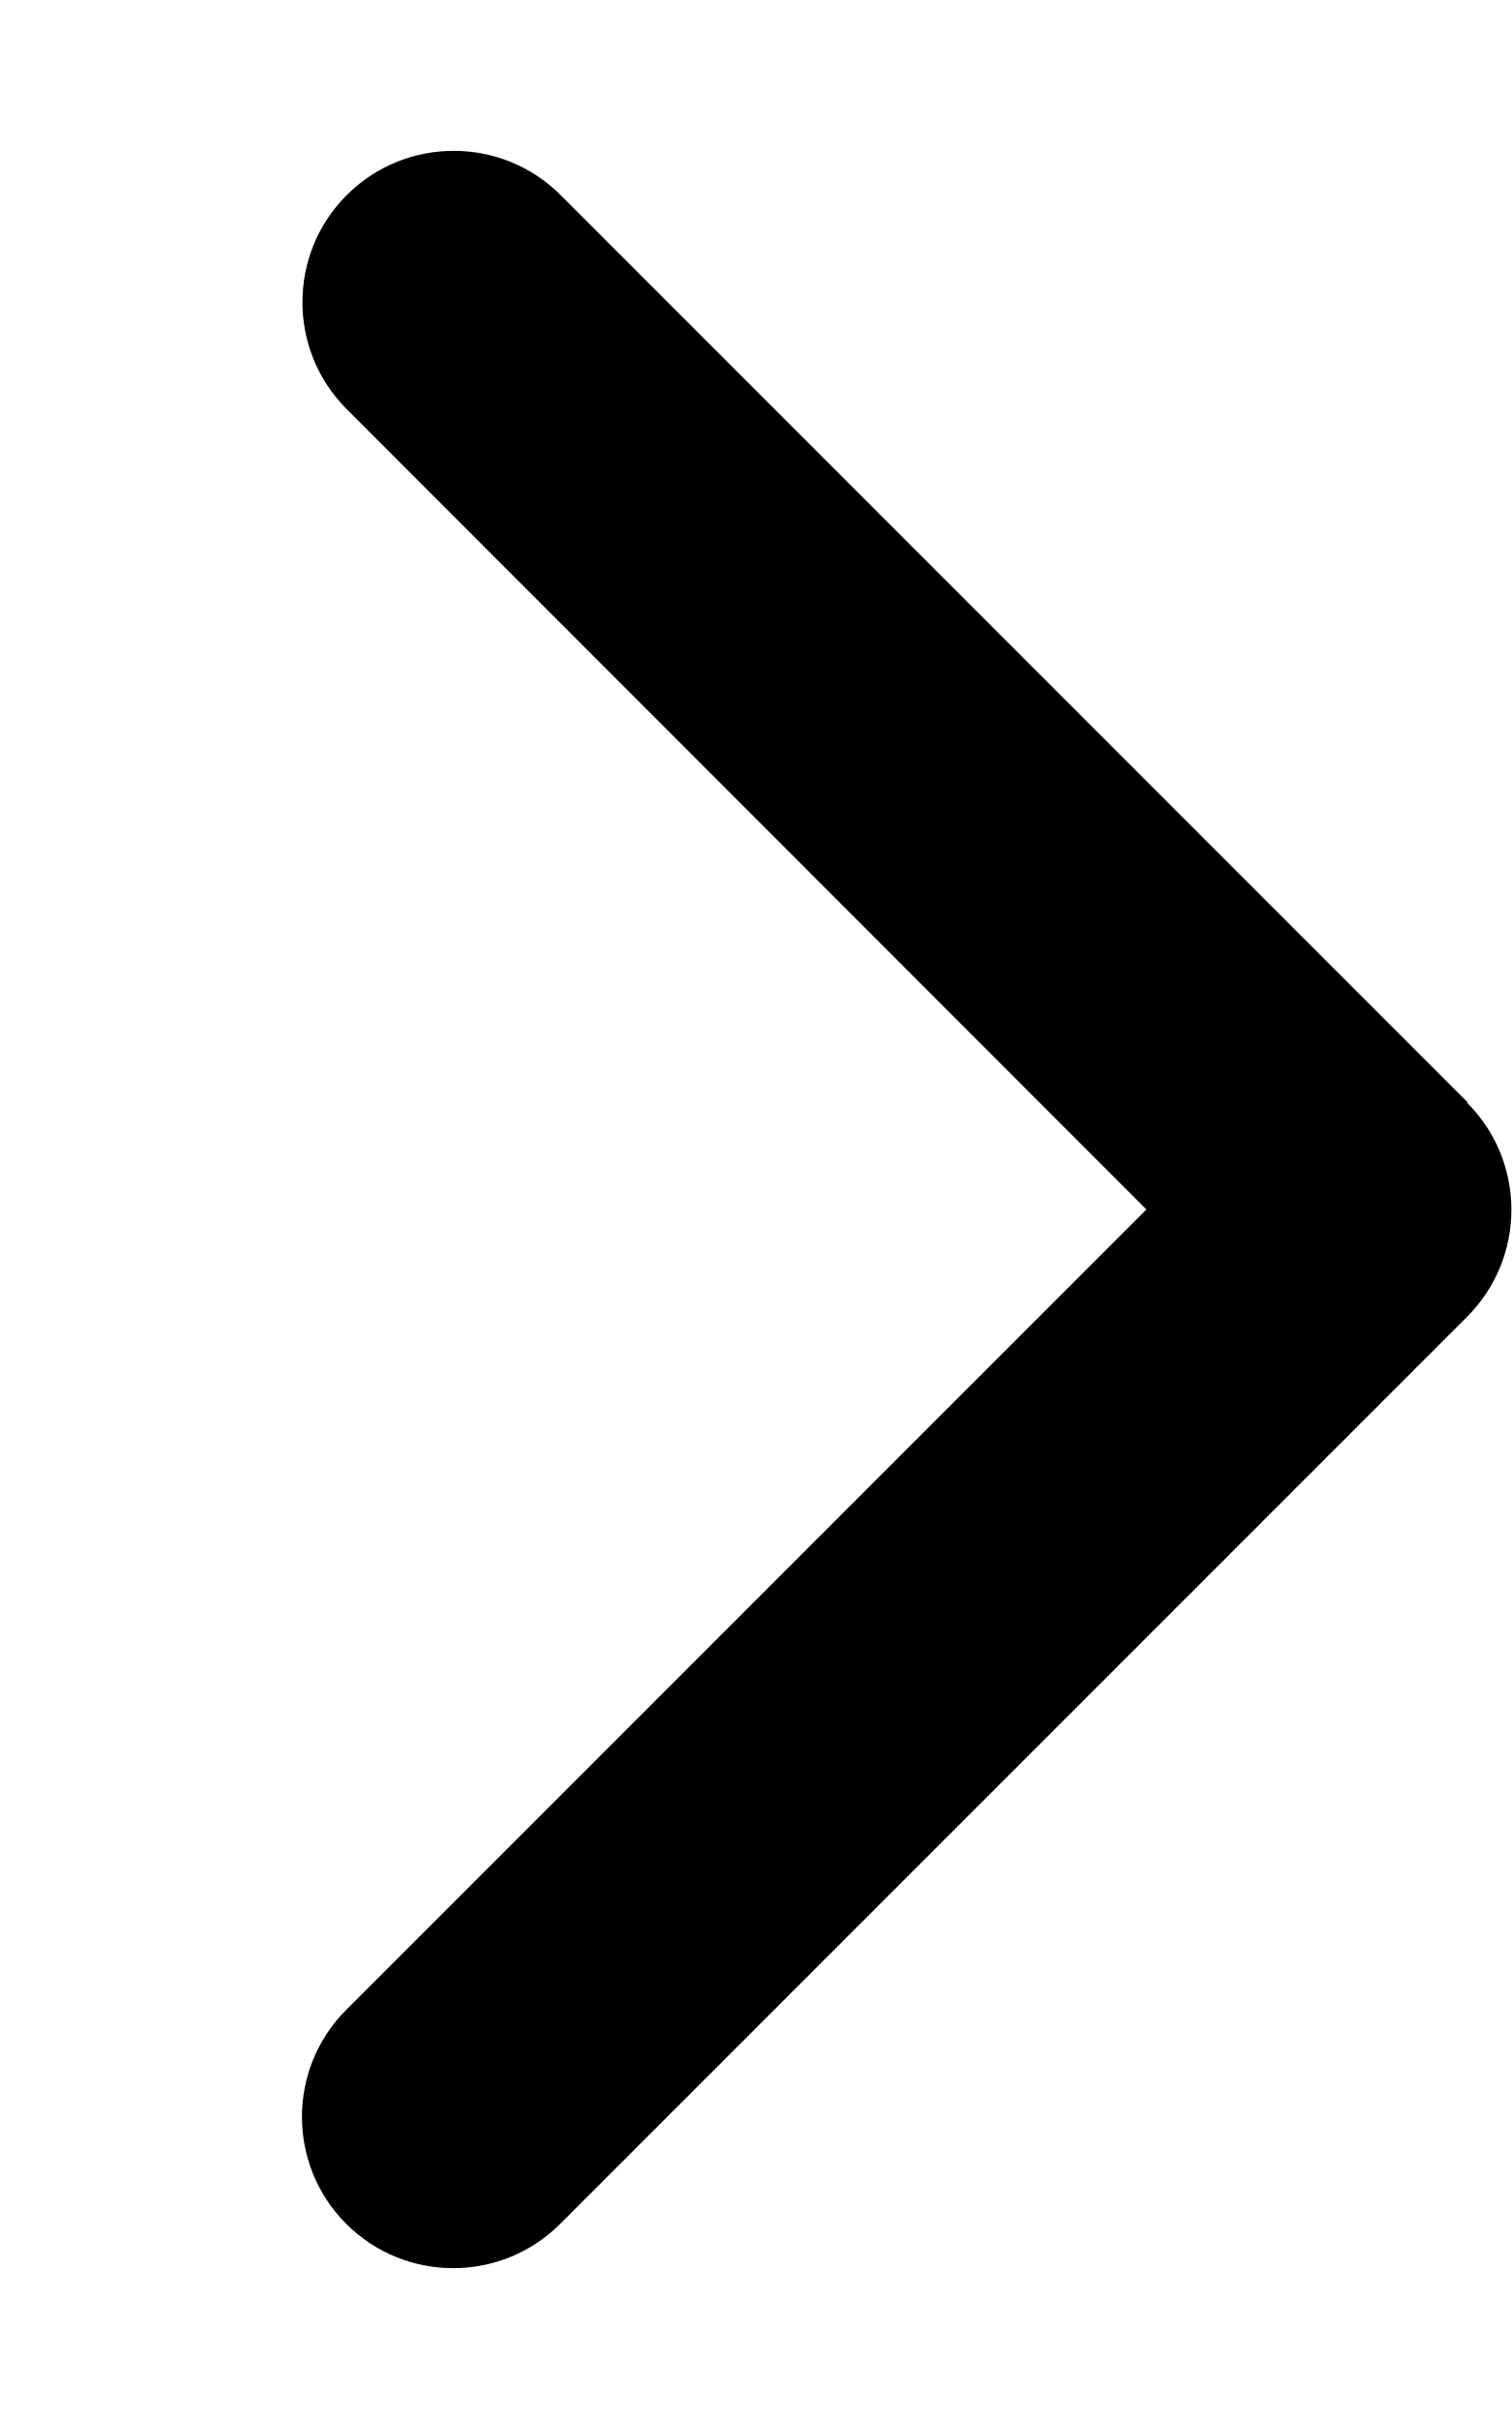
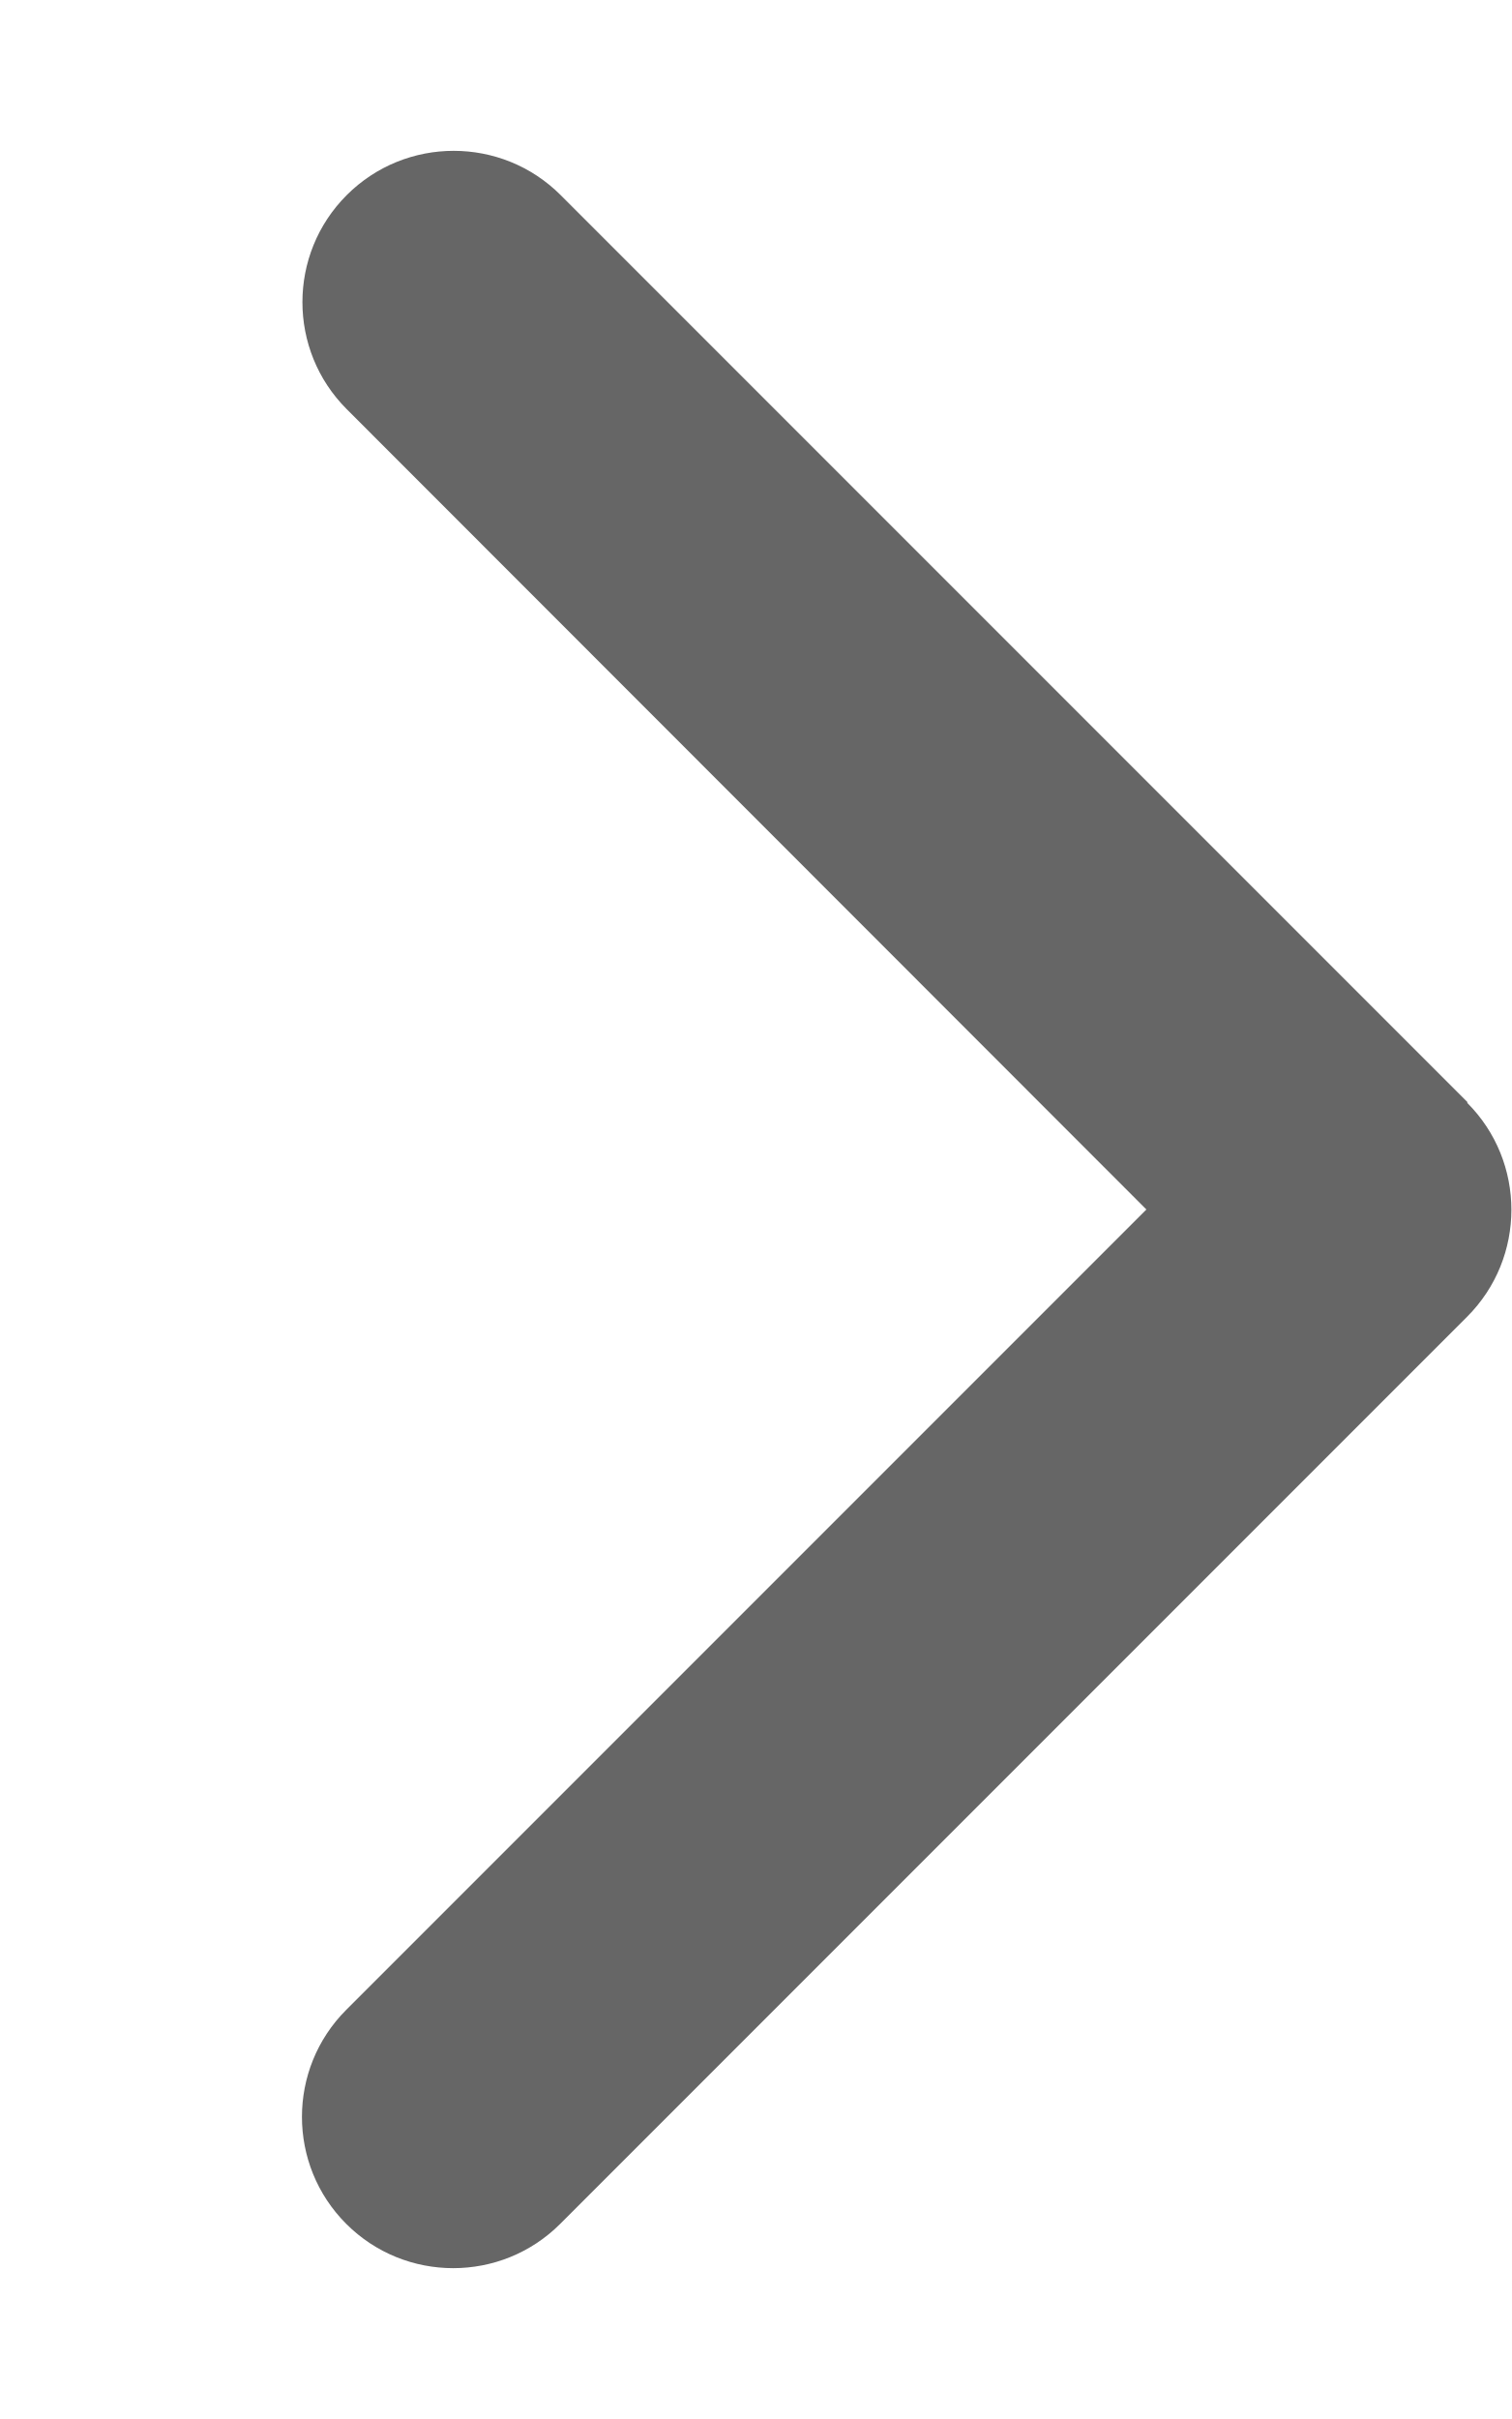
<svg xmlns="http://www.w3.org/2000/svg" viewBox="0 0 320 512">
-   <path d="M310.6 233.4c12.5 12.5 12.5 32.8 0 45.3l-192 192c-12.5 12.5-32.8 12.5-45.3 0s-12.5-32.8 0-45.3L242.7 256 73.4 86.6c-12.5-12.5-12.5-32.8 0-45.3s32.8-12.5 45.3 0l192 192z" />
+   <path fill="#666666" d="M310.6 233.4c12.5 12.5 12.5 32.8 0 45.3l-192 192c-12.5 12.5-32.8 12.5-45.3 0s-12.5-32.8 0-45.3L242.7 256 73.4 86.6c-12.5-12.5-12.5-32.8 0-45.3s32.8-12.5 45.3 0l192 192z" />
</svg>
